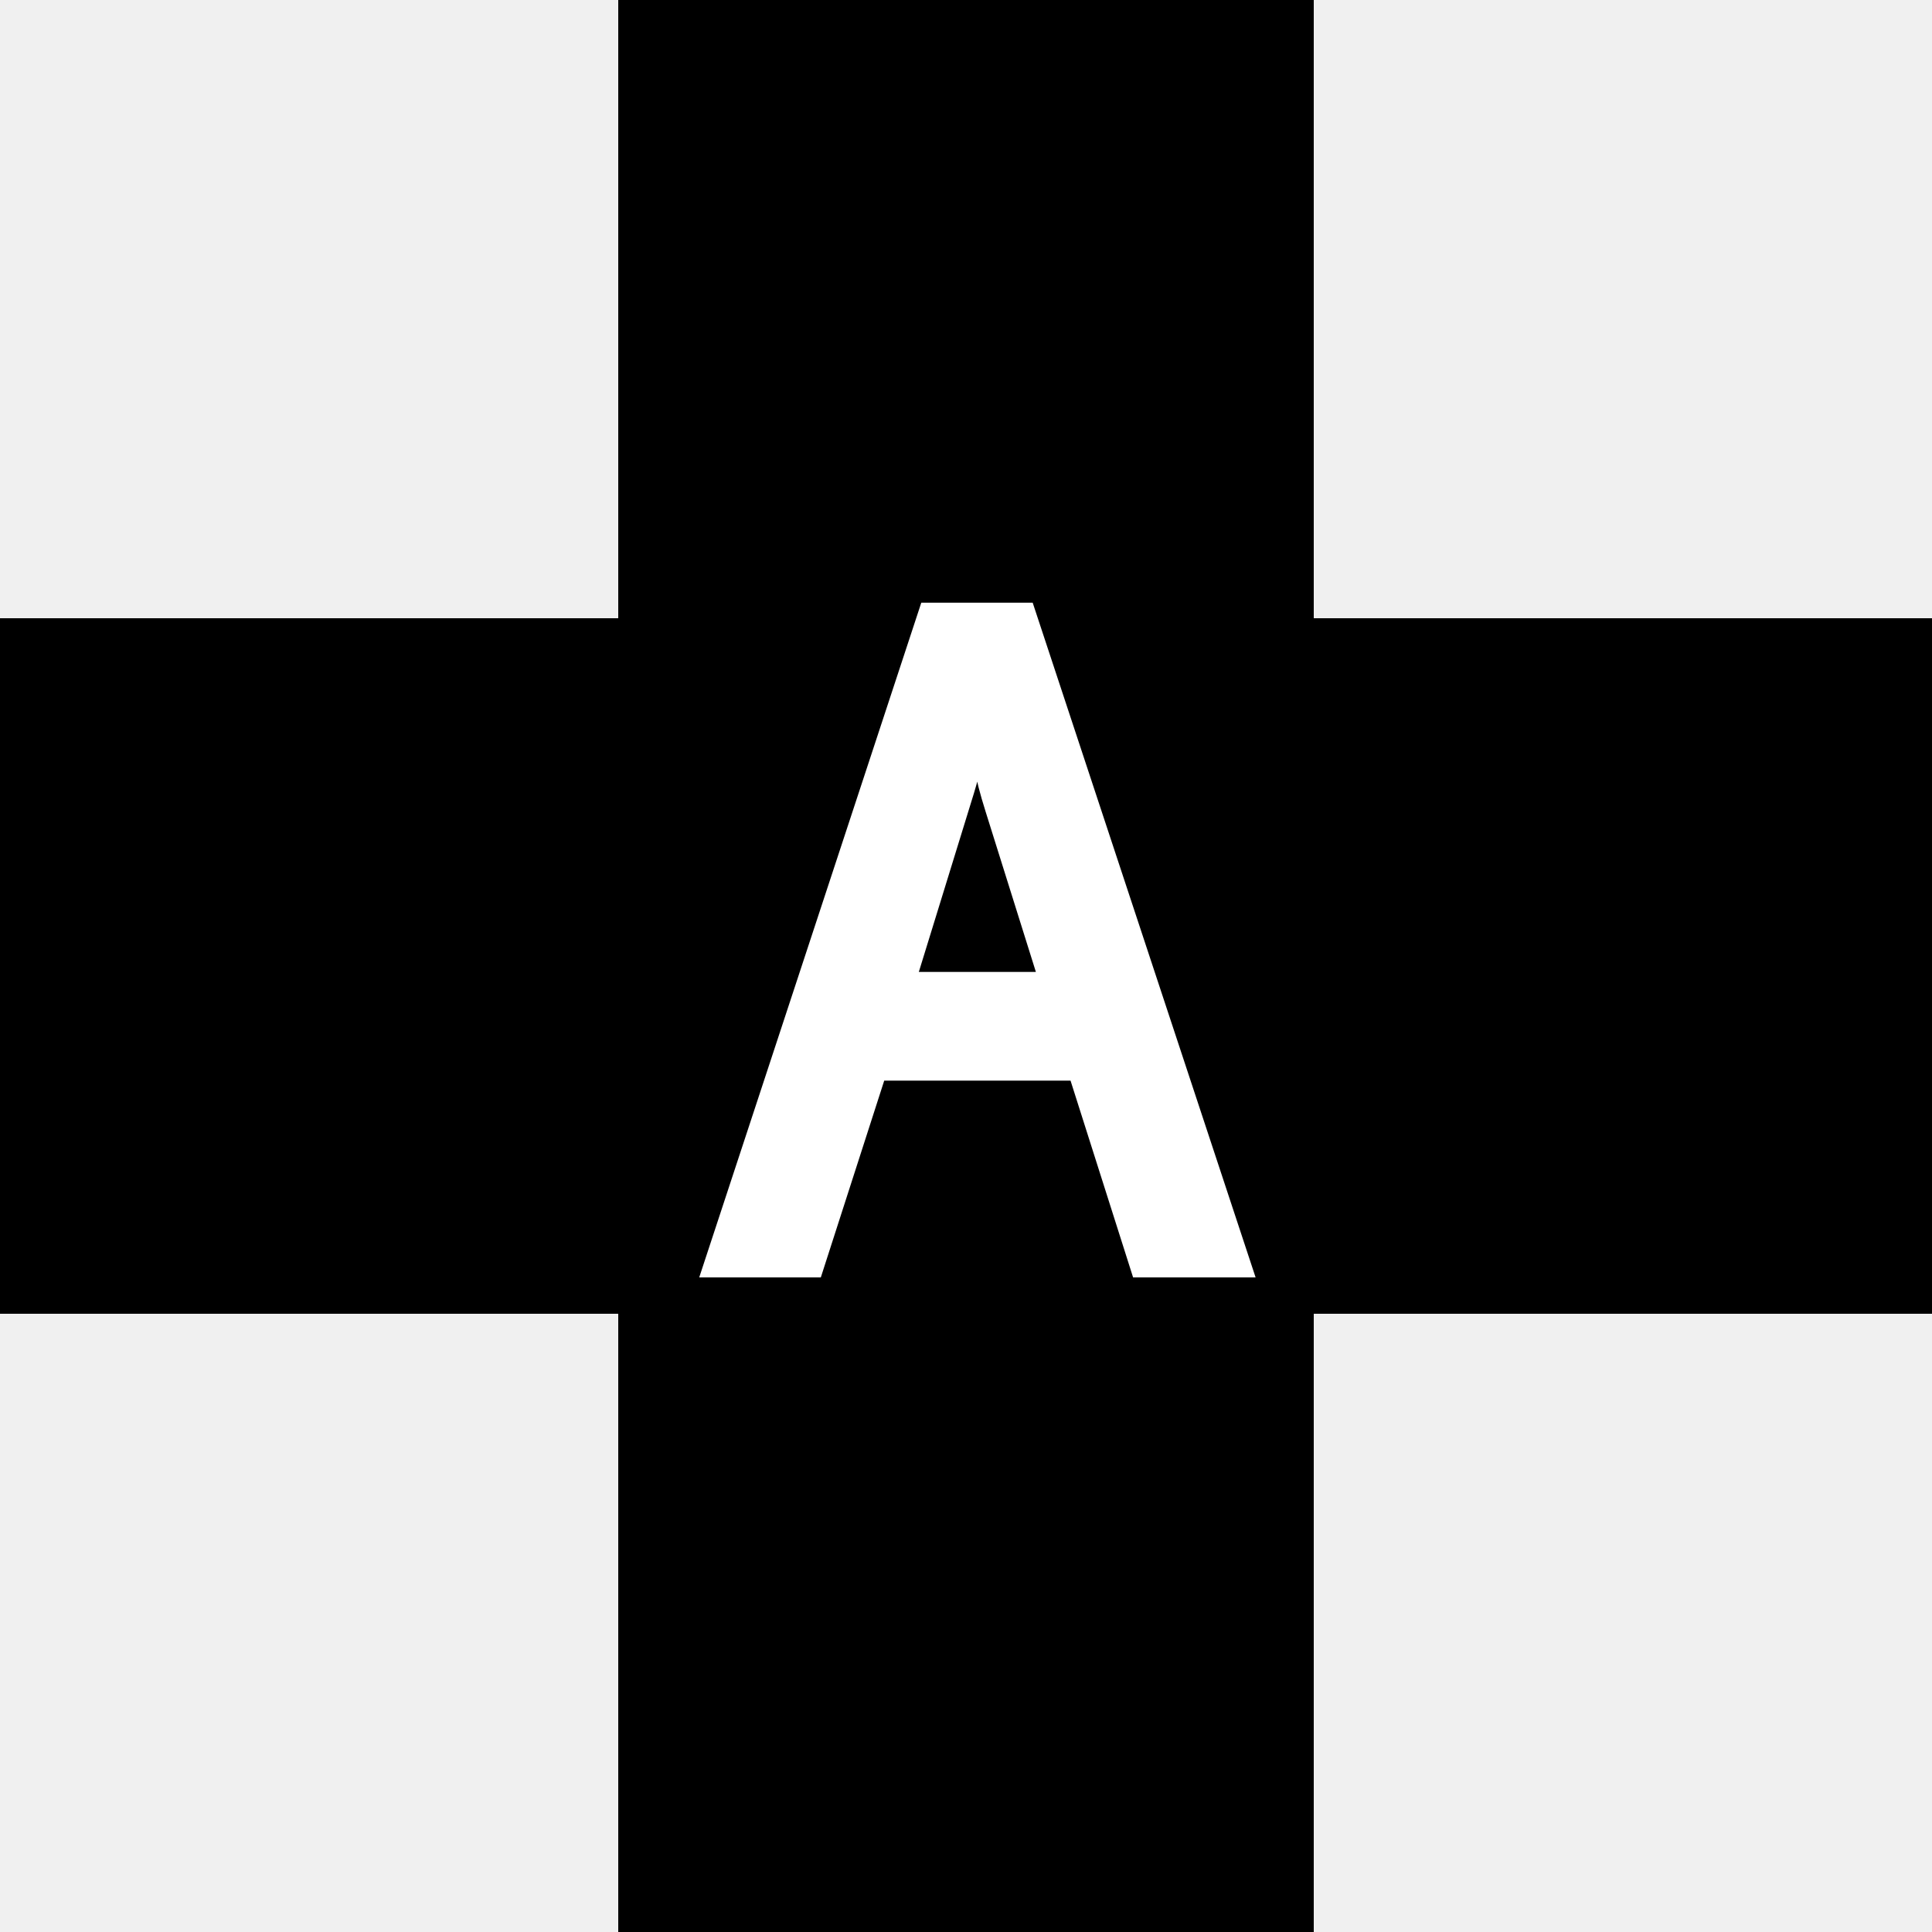
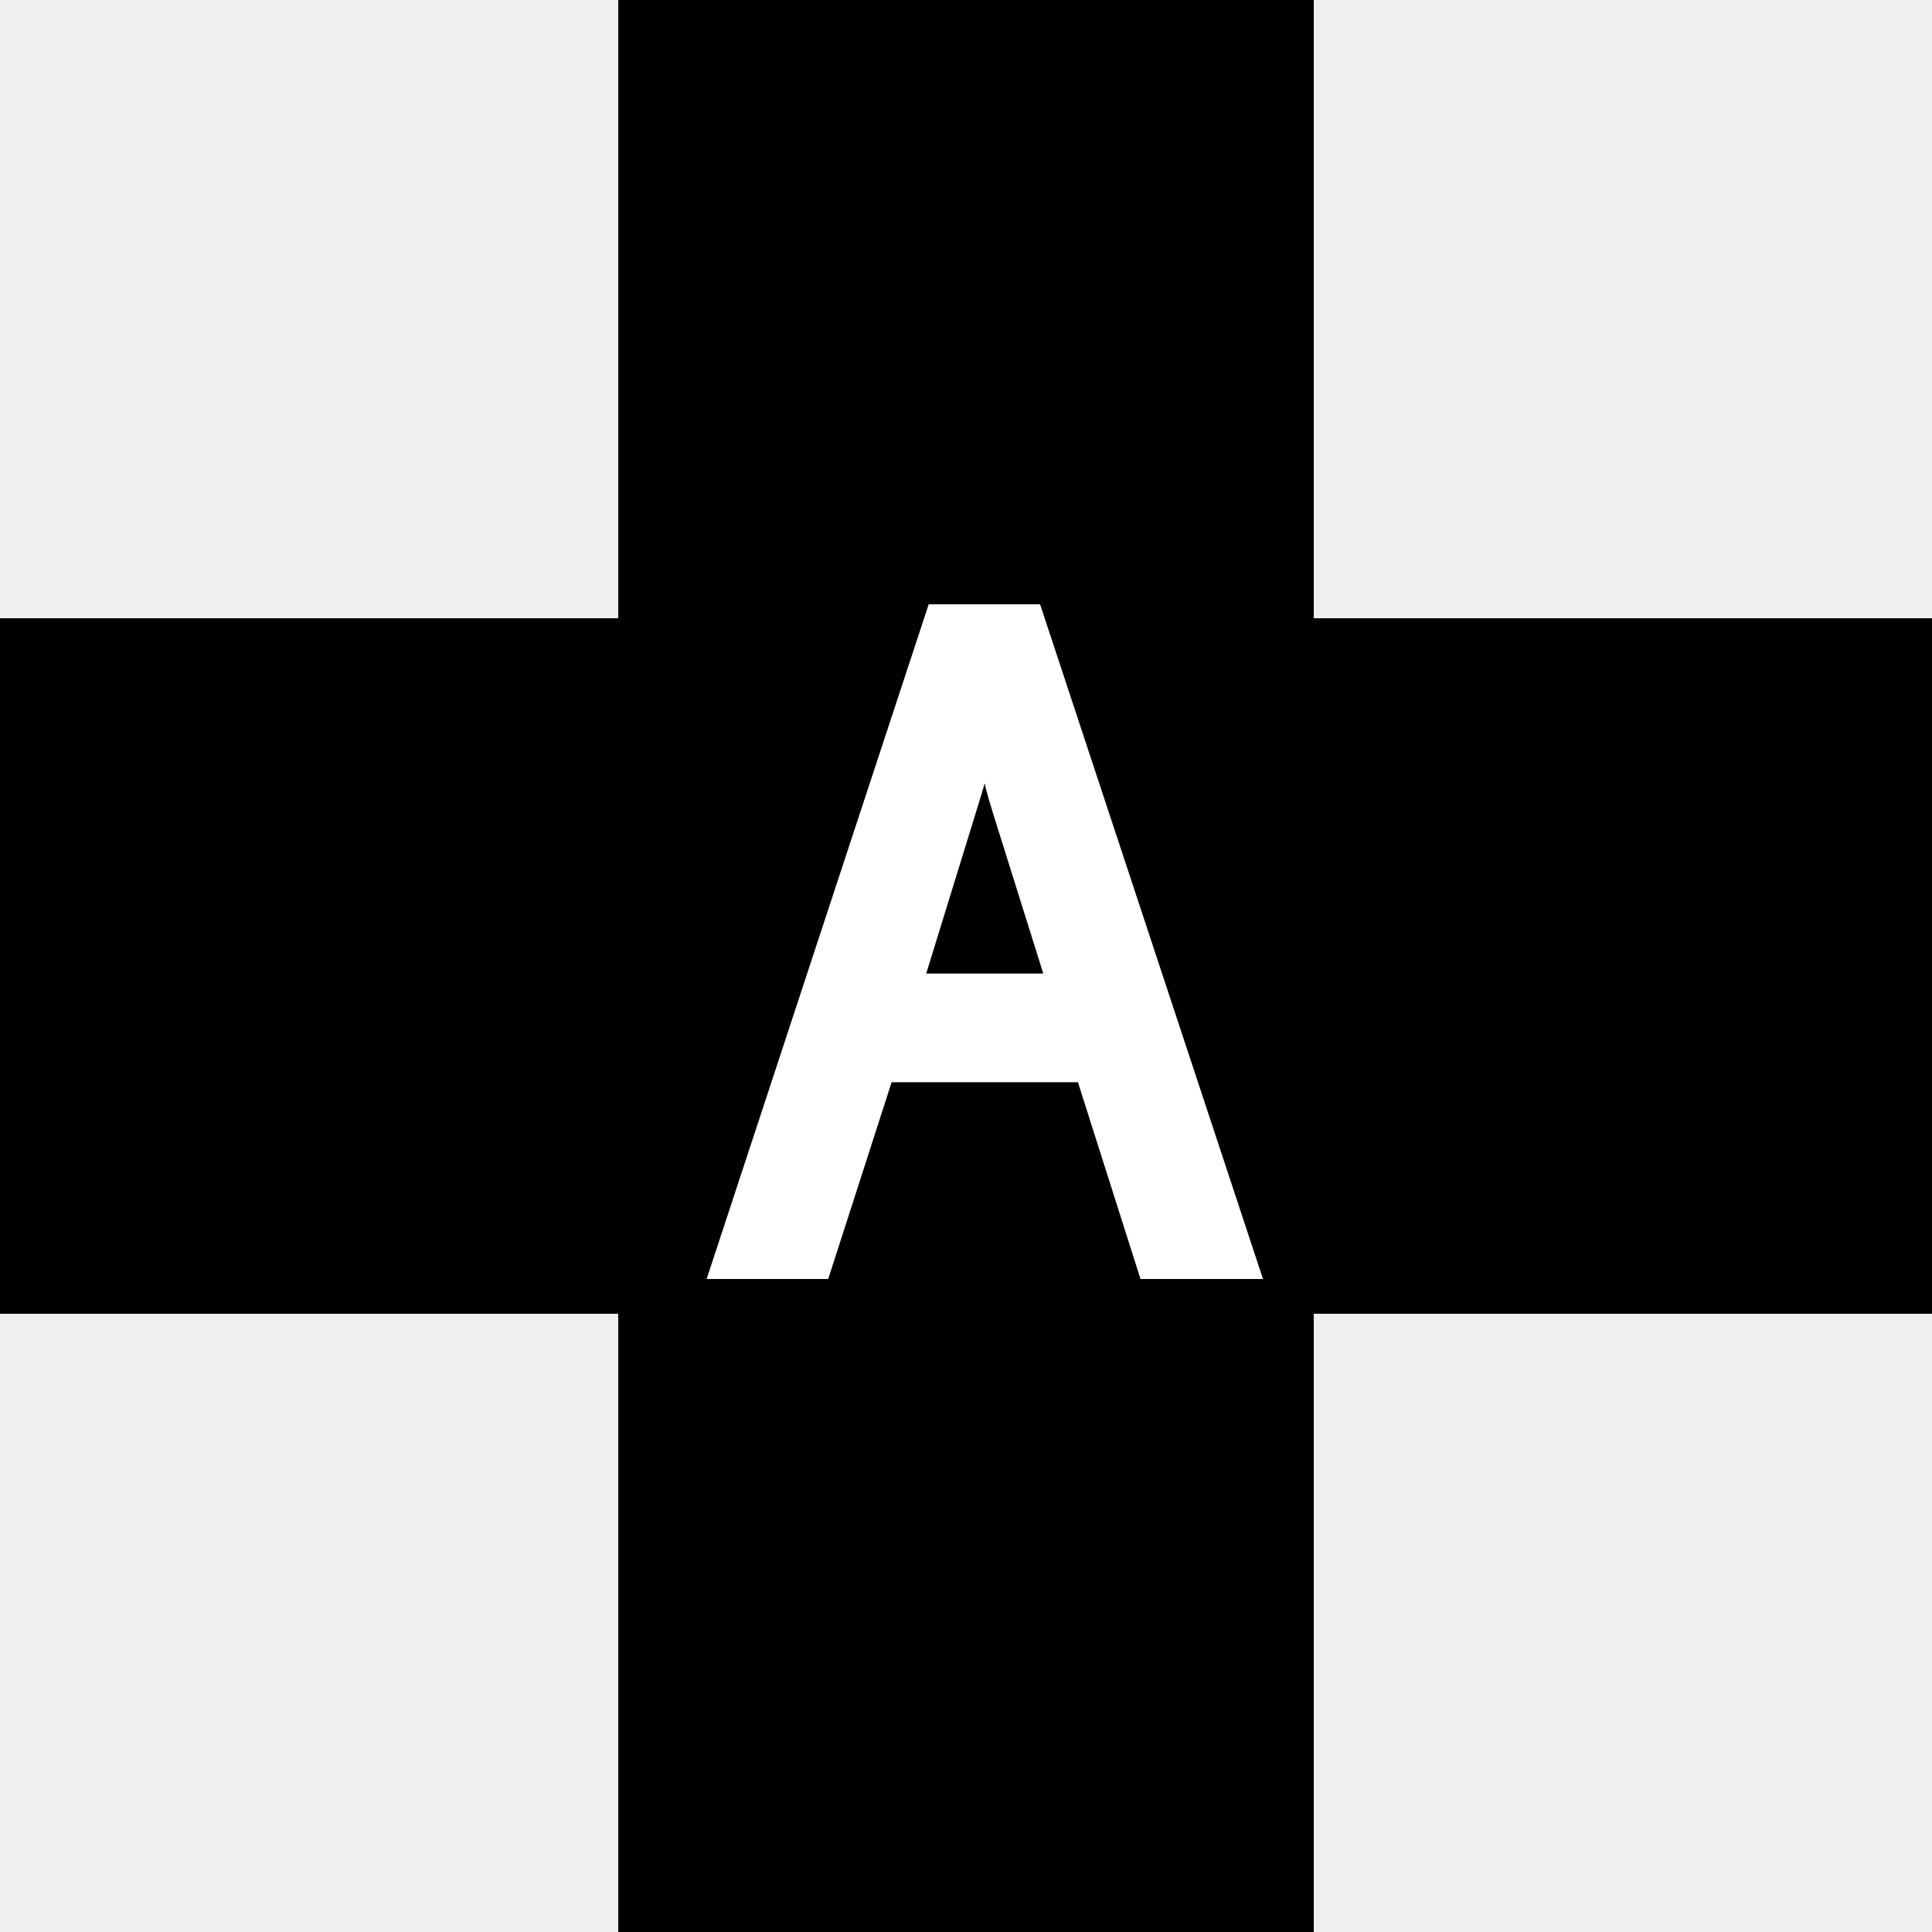
<svg xmlns="http://www.w3.org/2000/svg" width="100%" height="100%" viewBox="0 0 500 500" version="1.1" xml:space="preserve" style="fill-rule:evenodd;clip-rule:evenodd;stroke-linejoin:round;stroke-miterlimit:2;">
  <path d="M160,0l-0,160l-160,-0l0,180l160,-0l-0,160l180,-0l-0,-160l160,-0l-0,-180l-160,-0l-0,-160l-180,0Z" style="fill:#000000;" />
-   <text x="179.084px" y="330.587px" style="fill:#FFFFFF;font-family:'Noto Mono';font-weight:700;font-size:230.248px;">A
- </text>
+   <text x="181px" y="331px" style="fill:#FFFFFF;font-family:'Noto Mono', 'Noto Sans Mono';font-weight:700;font-size:230.248px;">A</text>
</svg>
